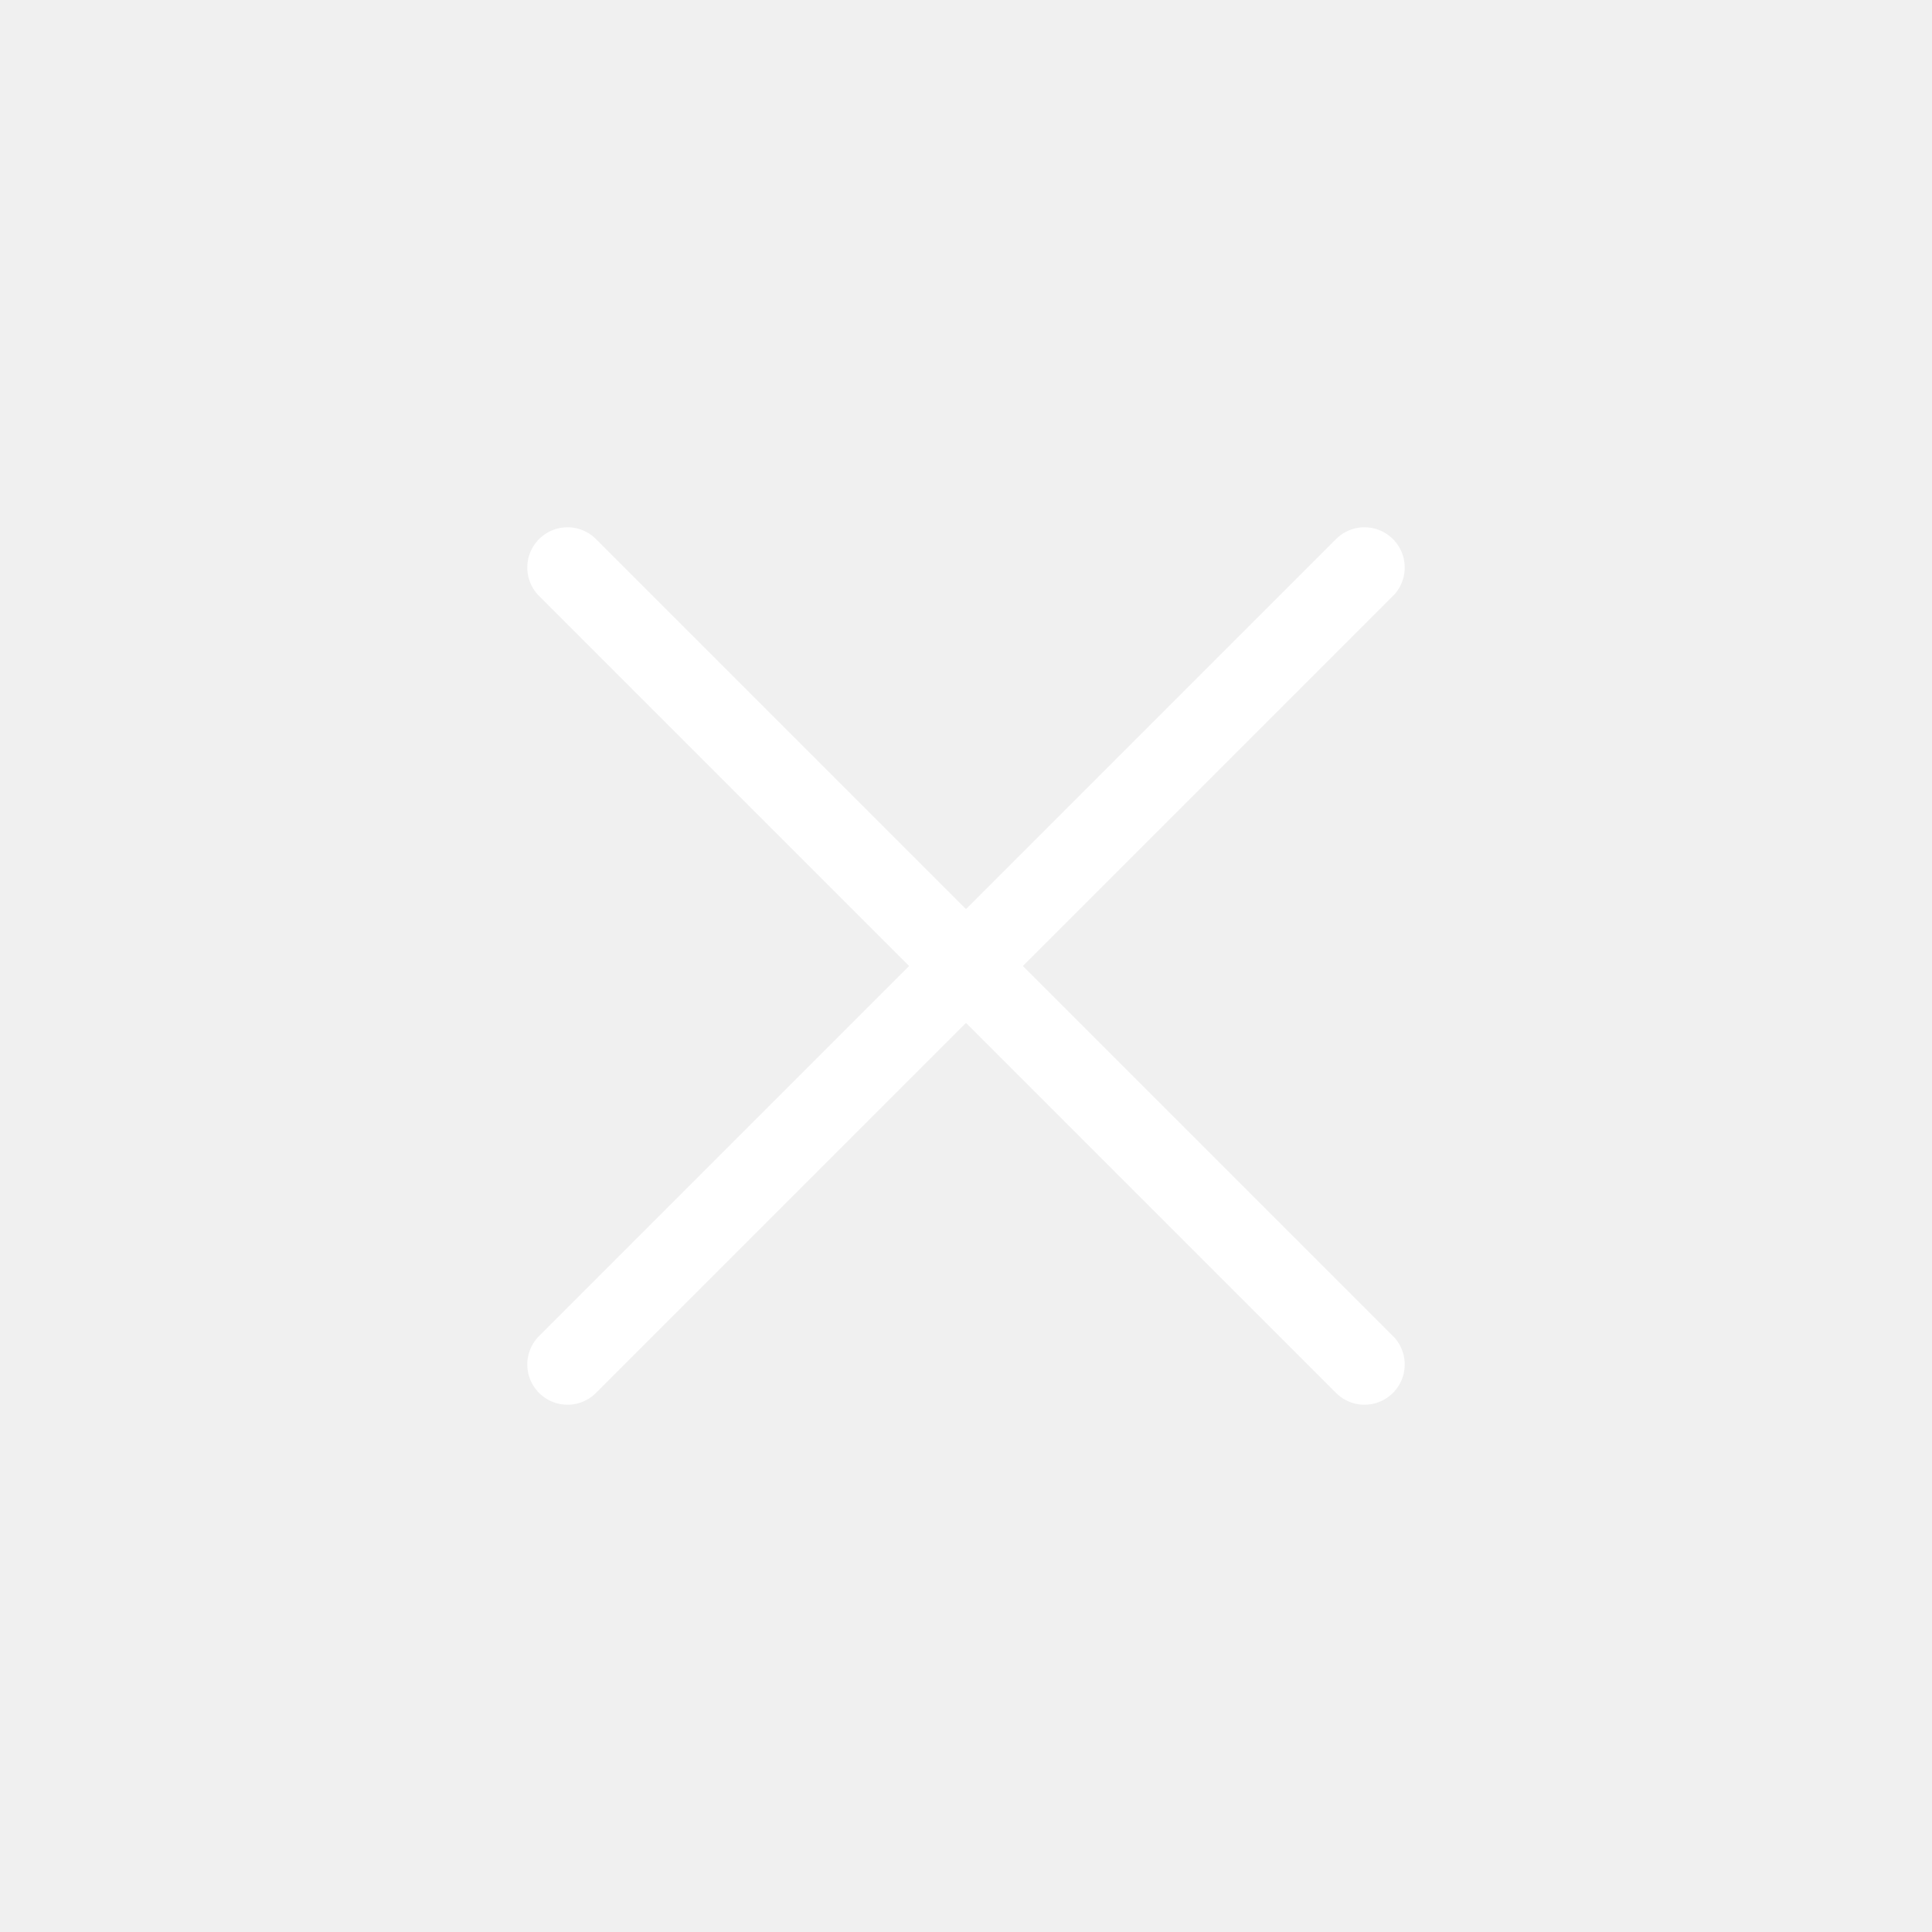
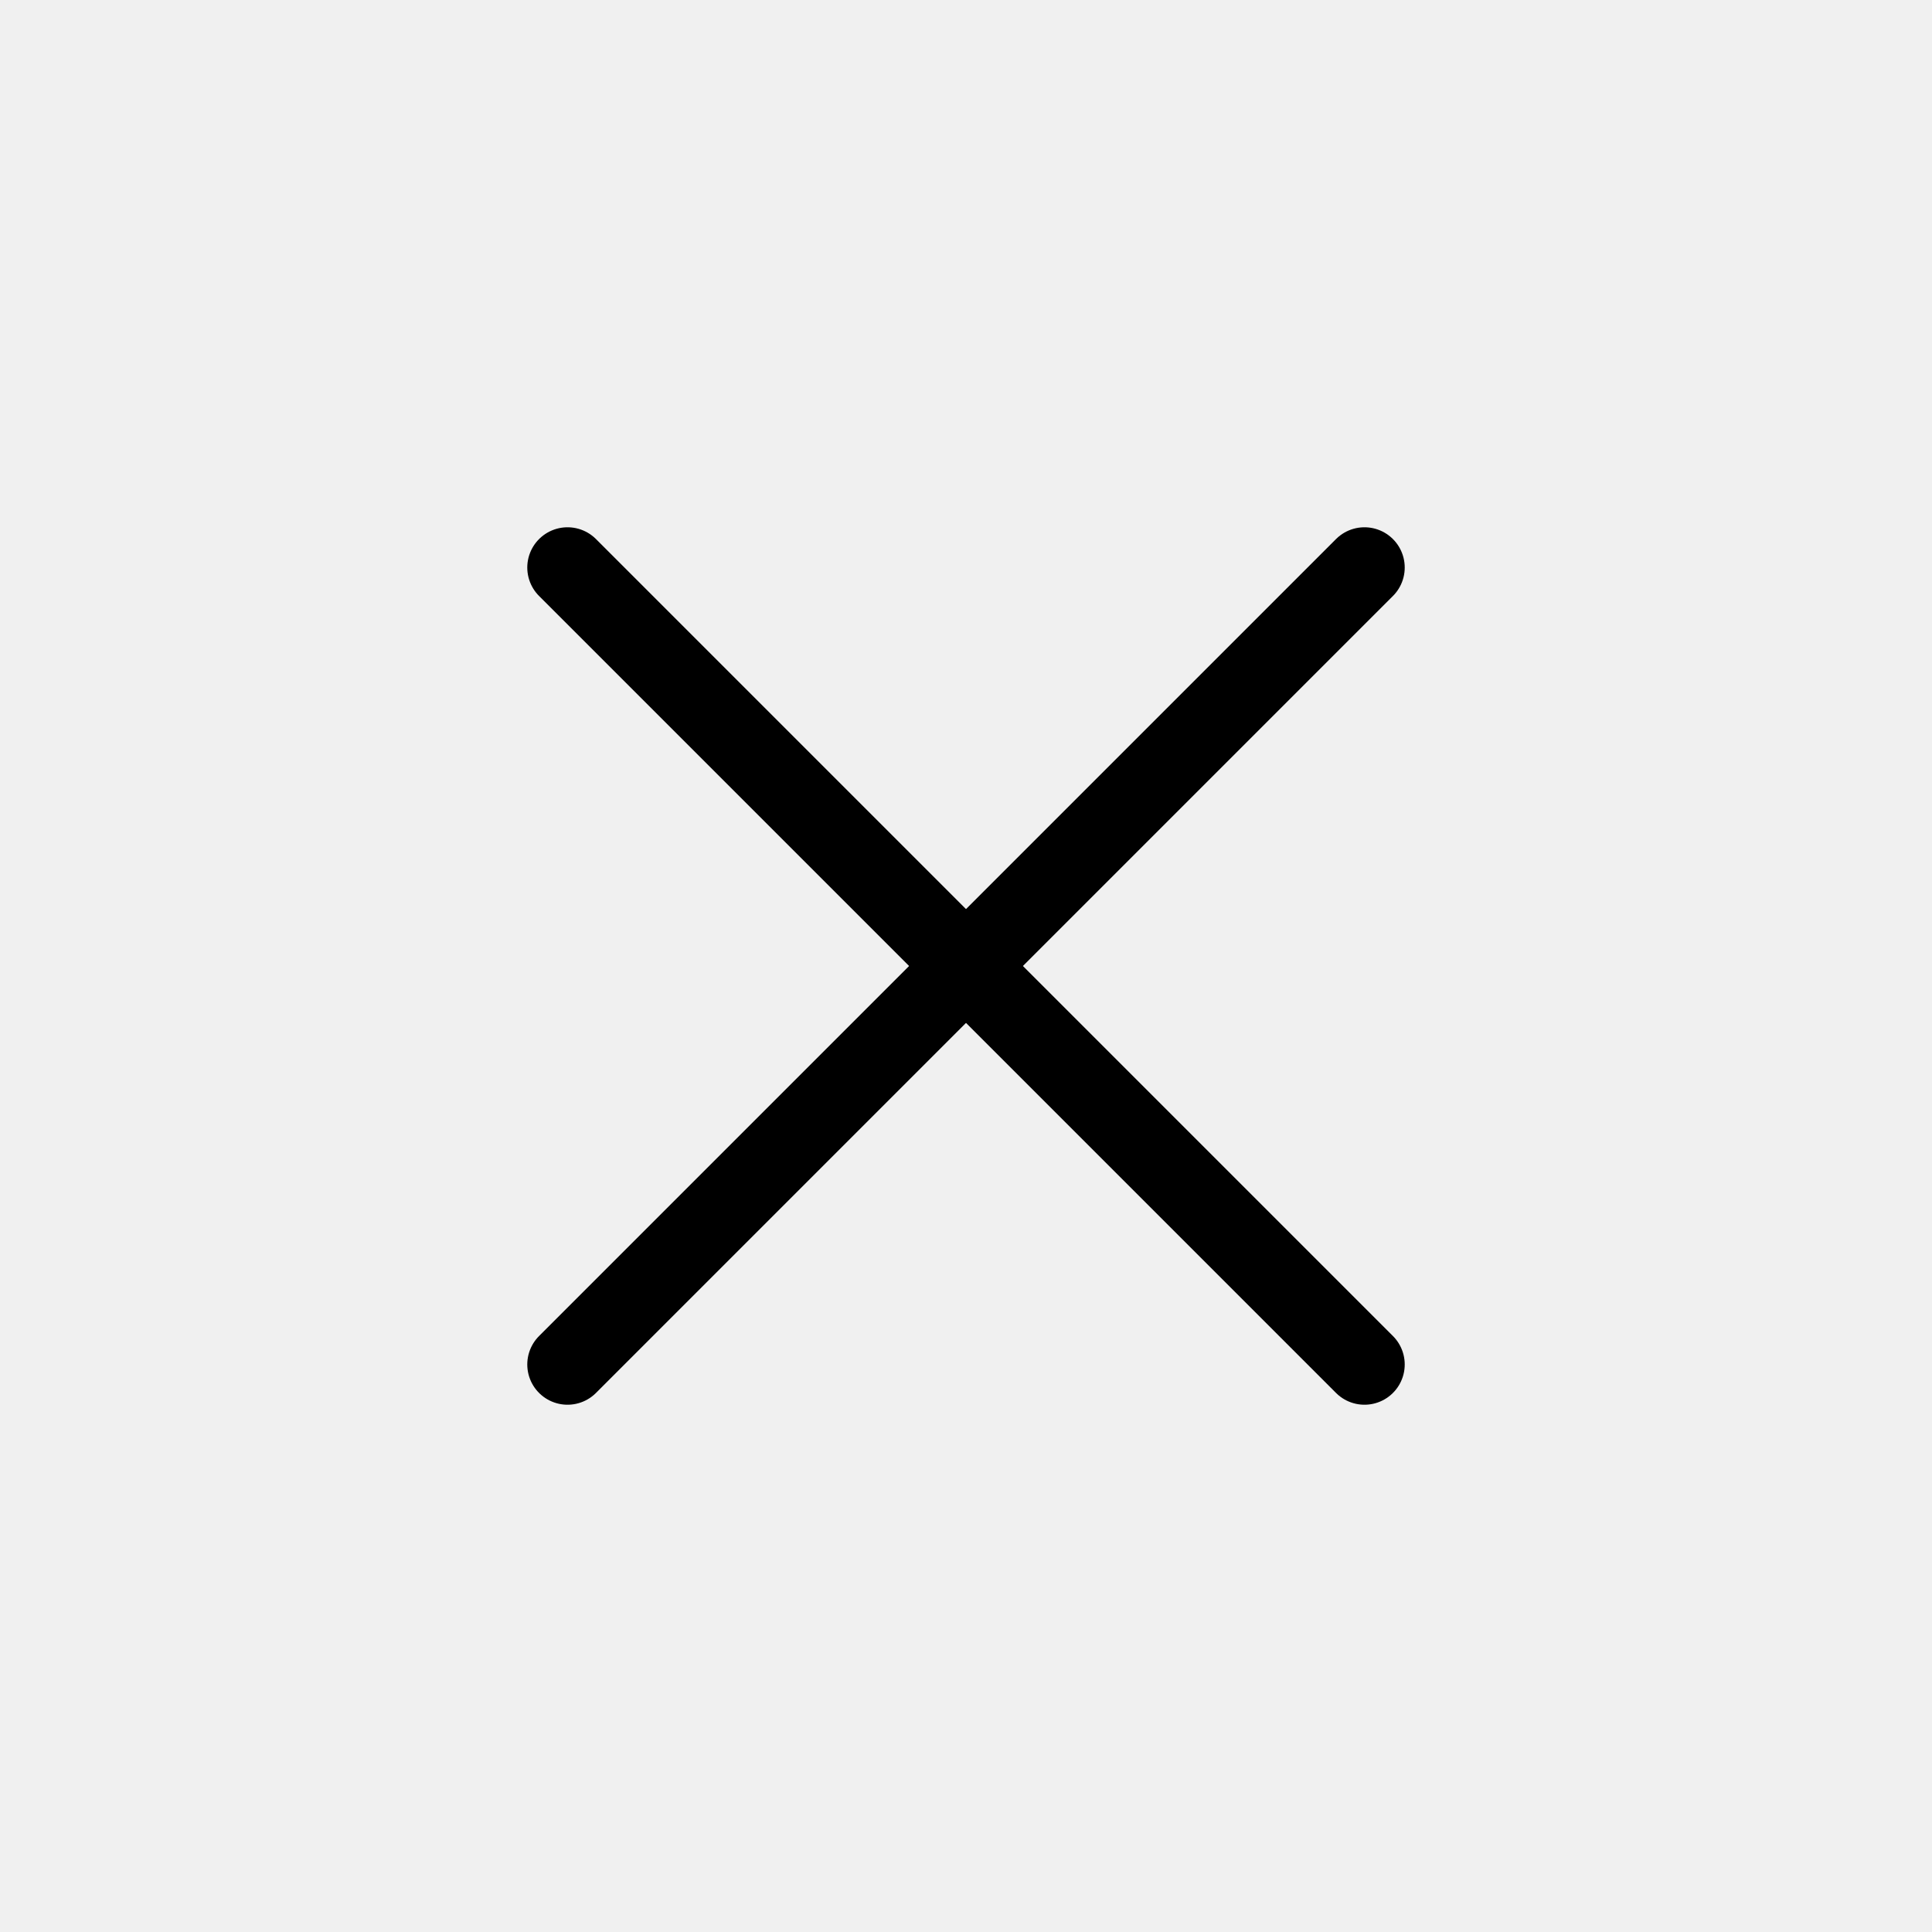
<svg xmlns="http://www.w3.org/2000/svg" width="24" height="24" viewBox="0 0 24 24" fill="none">
-   <path d="M7.05 7.05L16.95 16.95" stroke="white" stroke-linecap="round" stroke-linejoin="round" />
-   <path d="M7.05 16.95L16.95 7.05" stroke="white" stroke-linecap="round" stroke-linejoin="round" />
+   <path d="M7.05 7.05L16.95 16.95" stroke="#000000" stroke-linecap="round" stroke-linejoin="round" />
+   <path d="M7.05 16.95L16.95 7.05" stroke="#000000" stroke-linecap="round" stroke-linejoin="round" />
</svg>
